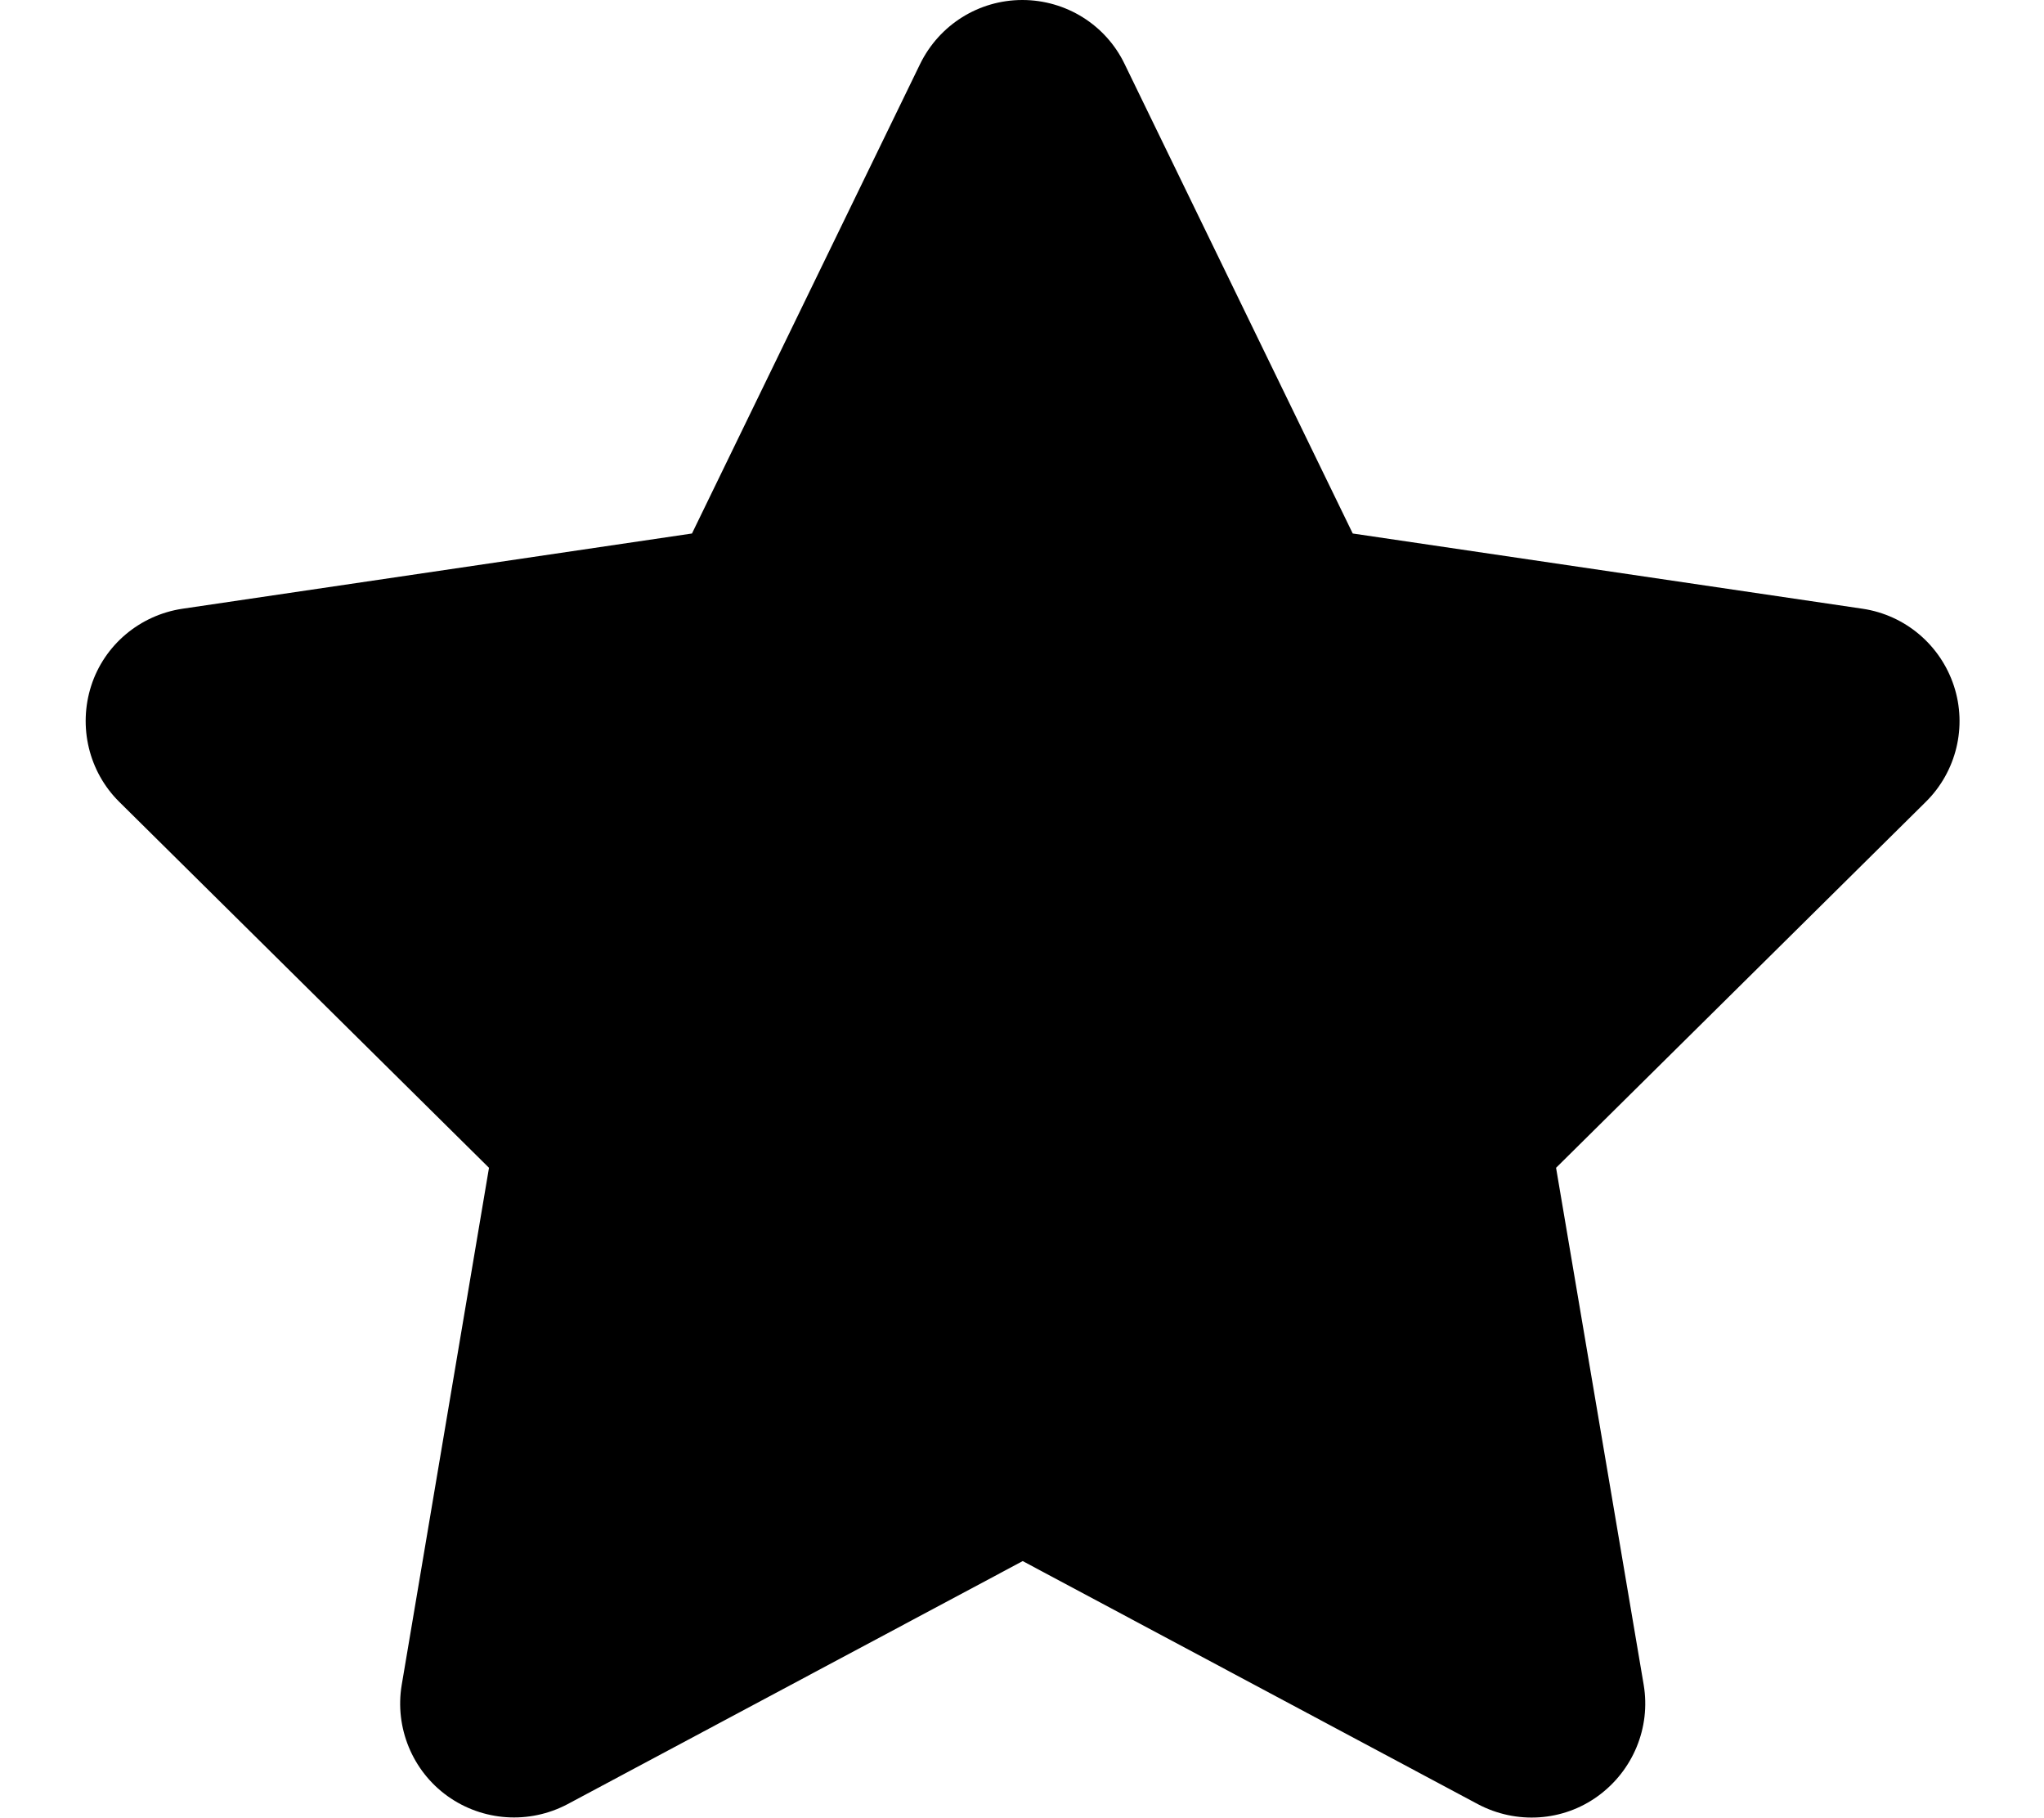
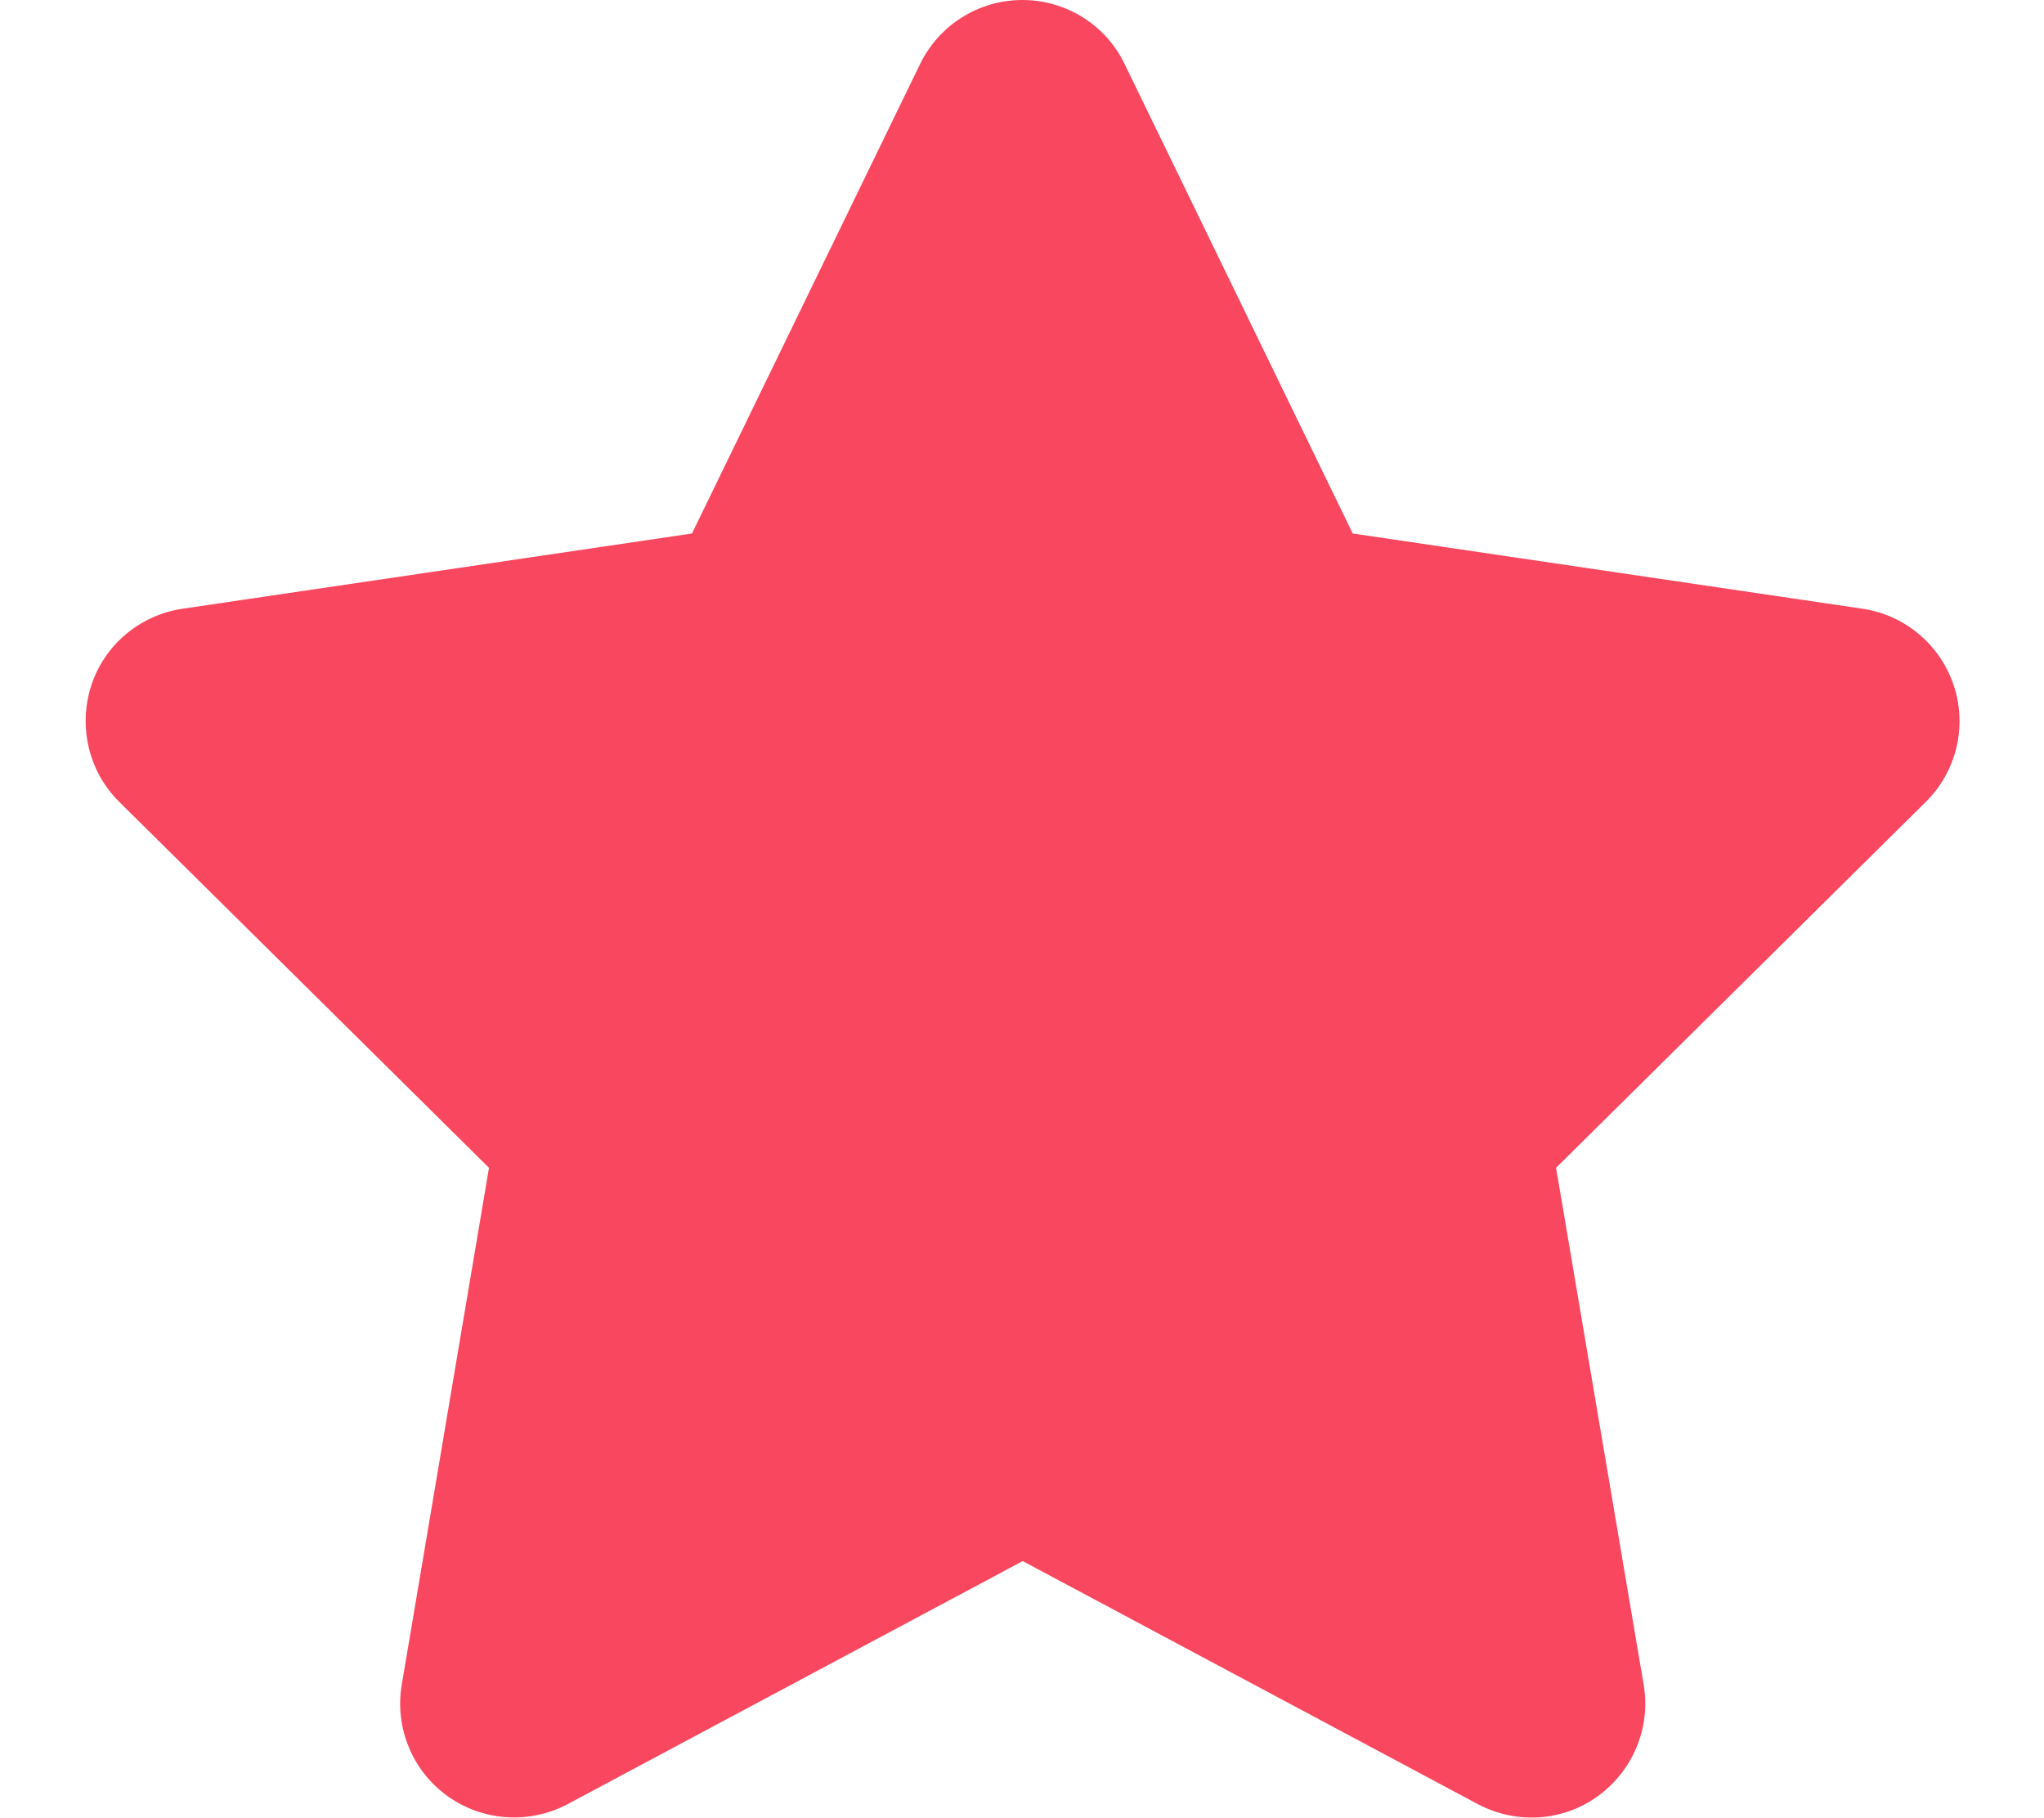
- <svg xmlns="http://www.w3.org/2000/svg" viewBox="0 0 576 512" width="12px">
+ <svg xmlns="http://www.w3.org/2000/svg" viewBox="0 0 576 512" width="12px" fill="#F8475F">
  <path d="M316.9 18C311.6 7 300.4 0 288.1 0s-23.4 7-28.8 18L195 150.3 51.4 171.5c-12 1.8-22 10.2-25.7 21.7s-.7 24.2 7.9 32.7L137.8 329 113.2 474.7c-2 12 3 24.2 12.9 31.3s23 8 33.8 2.3l128.3-68.5 128.3 68.5c10.8 5.7 23.9 4.9 33.8-2.3s14.9-19.3 12.9-31.3L438.5 329 542.7 225.9c8.6-8.5 11.7-21.2 7.9-32.7s-13.7-19.9-25.7-21.7L381.2 150.3 316.9 18z" />
</svg>
